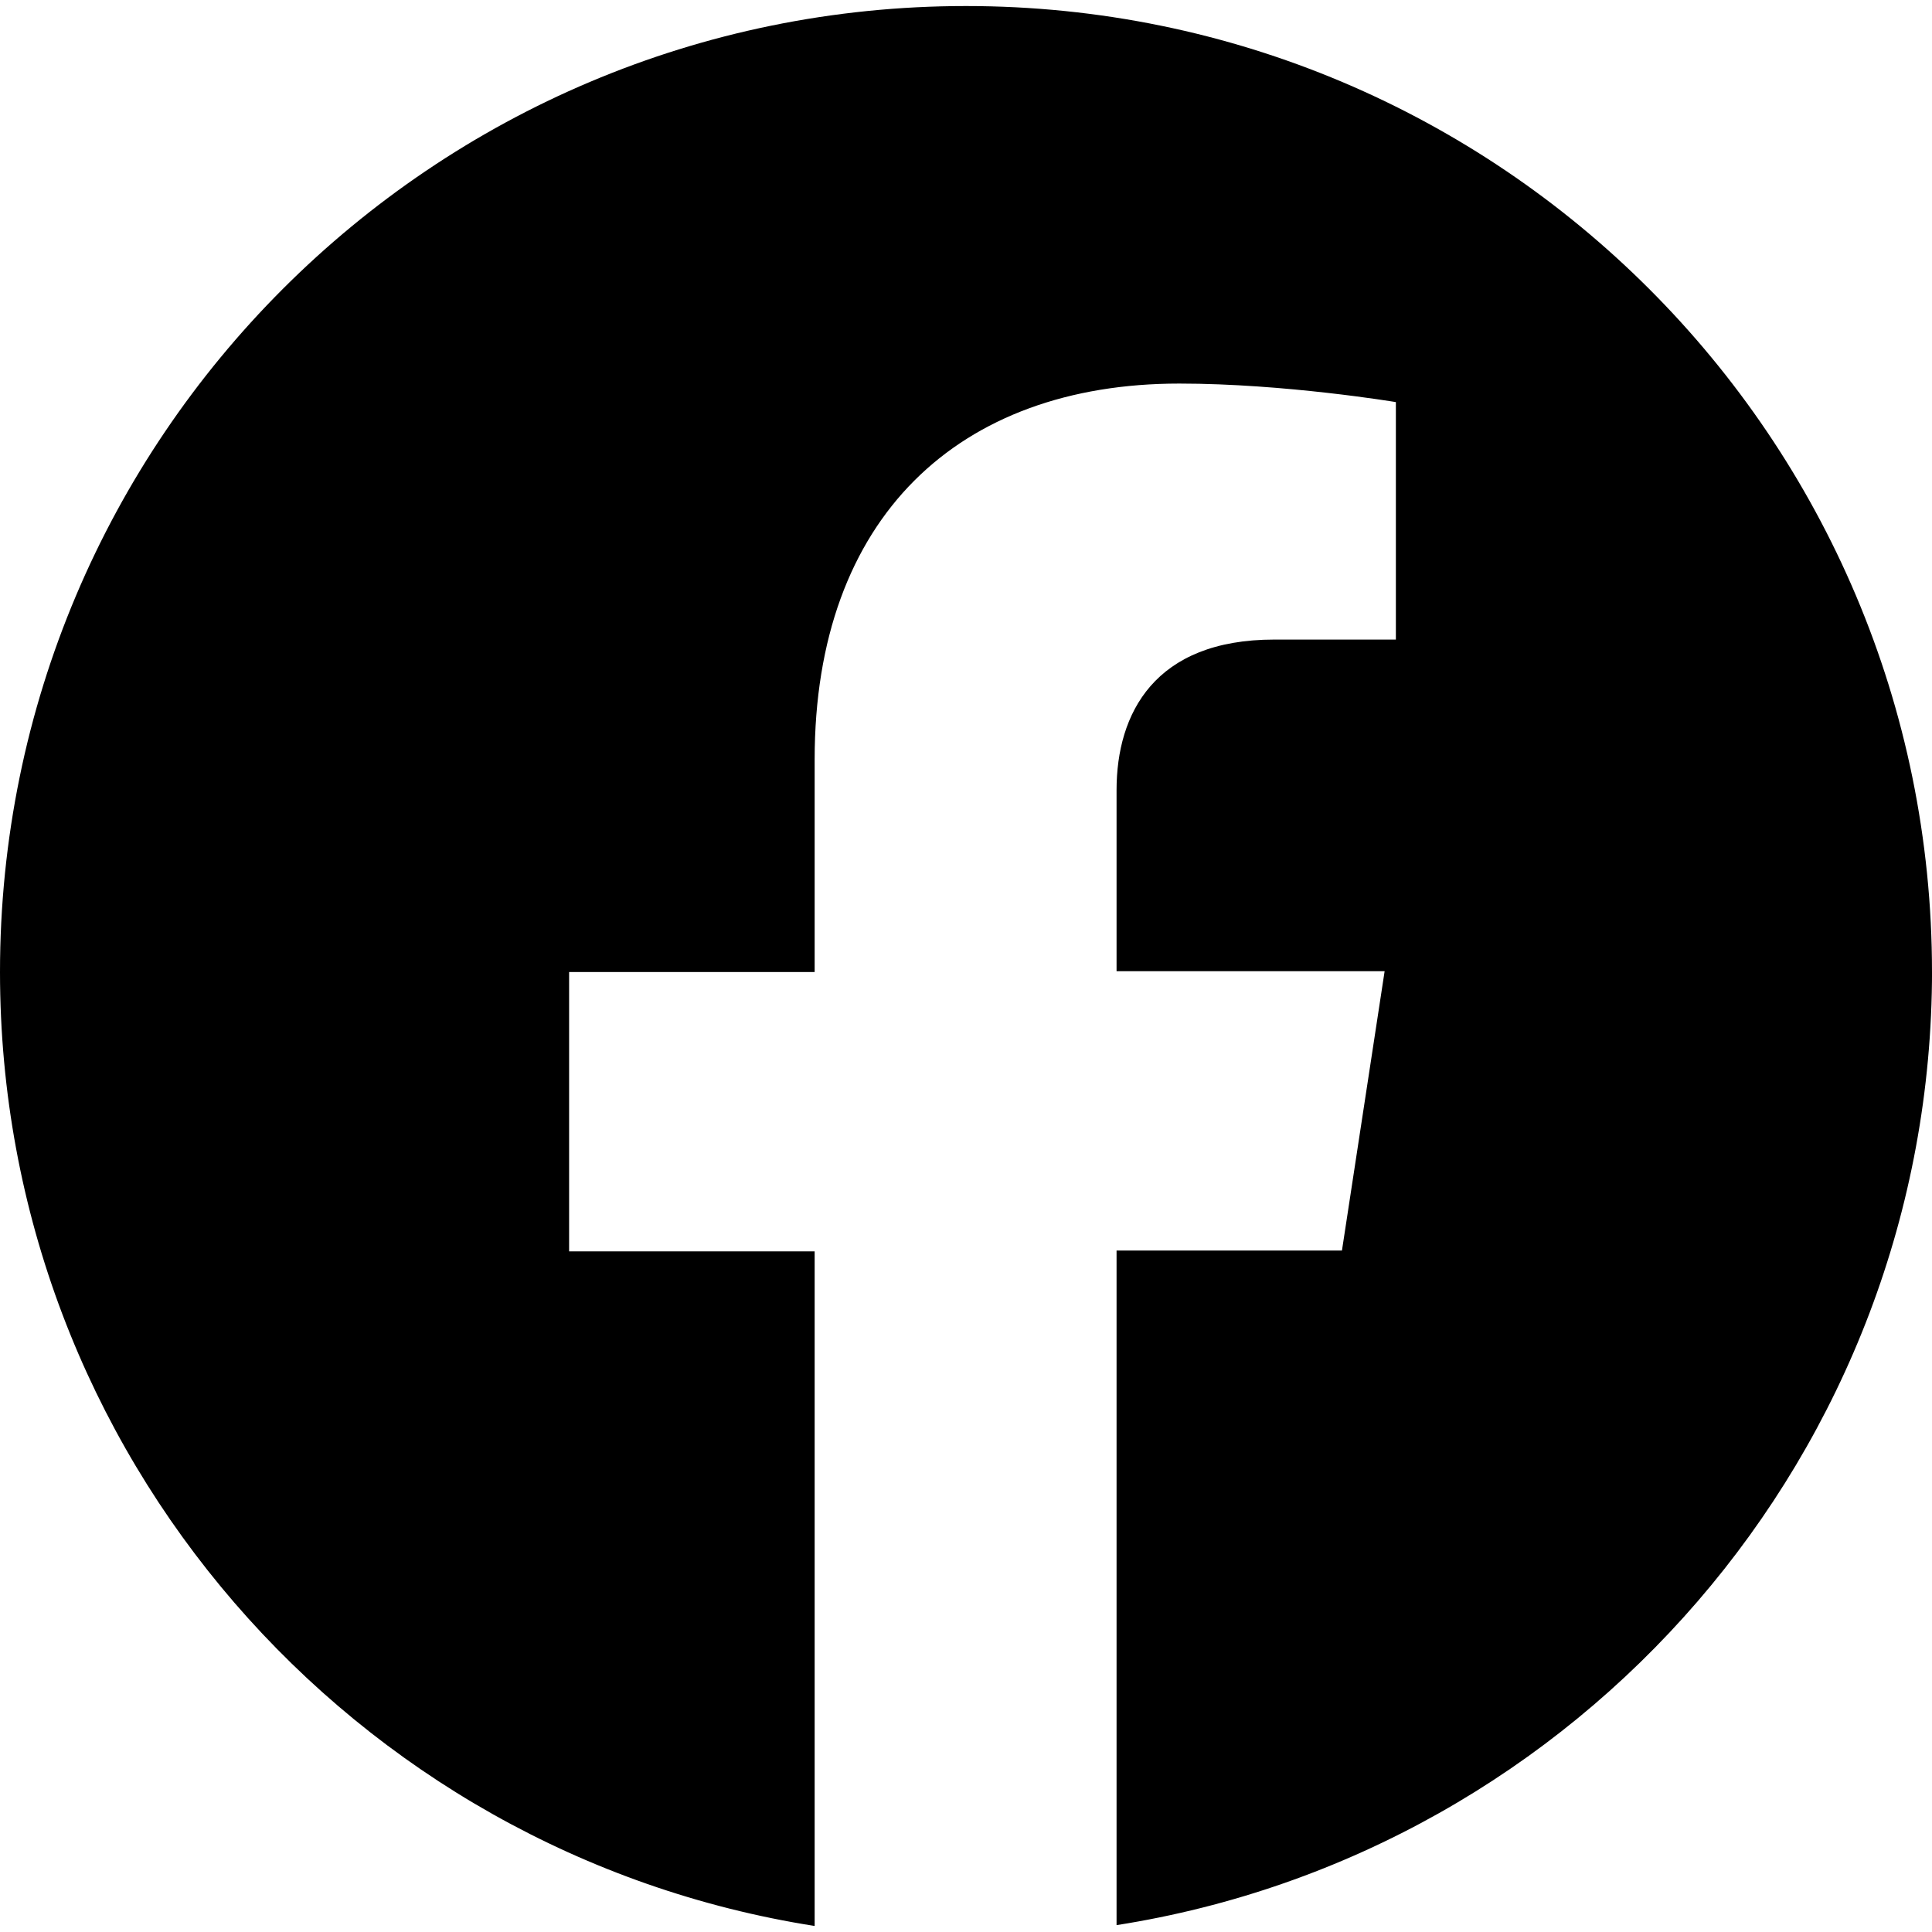
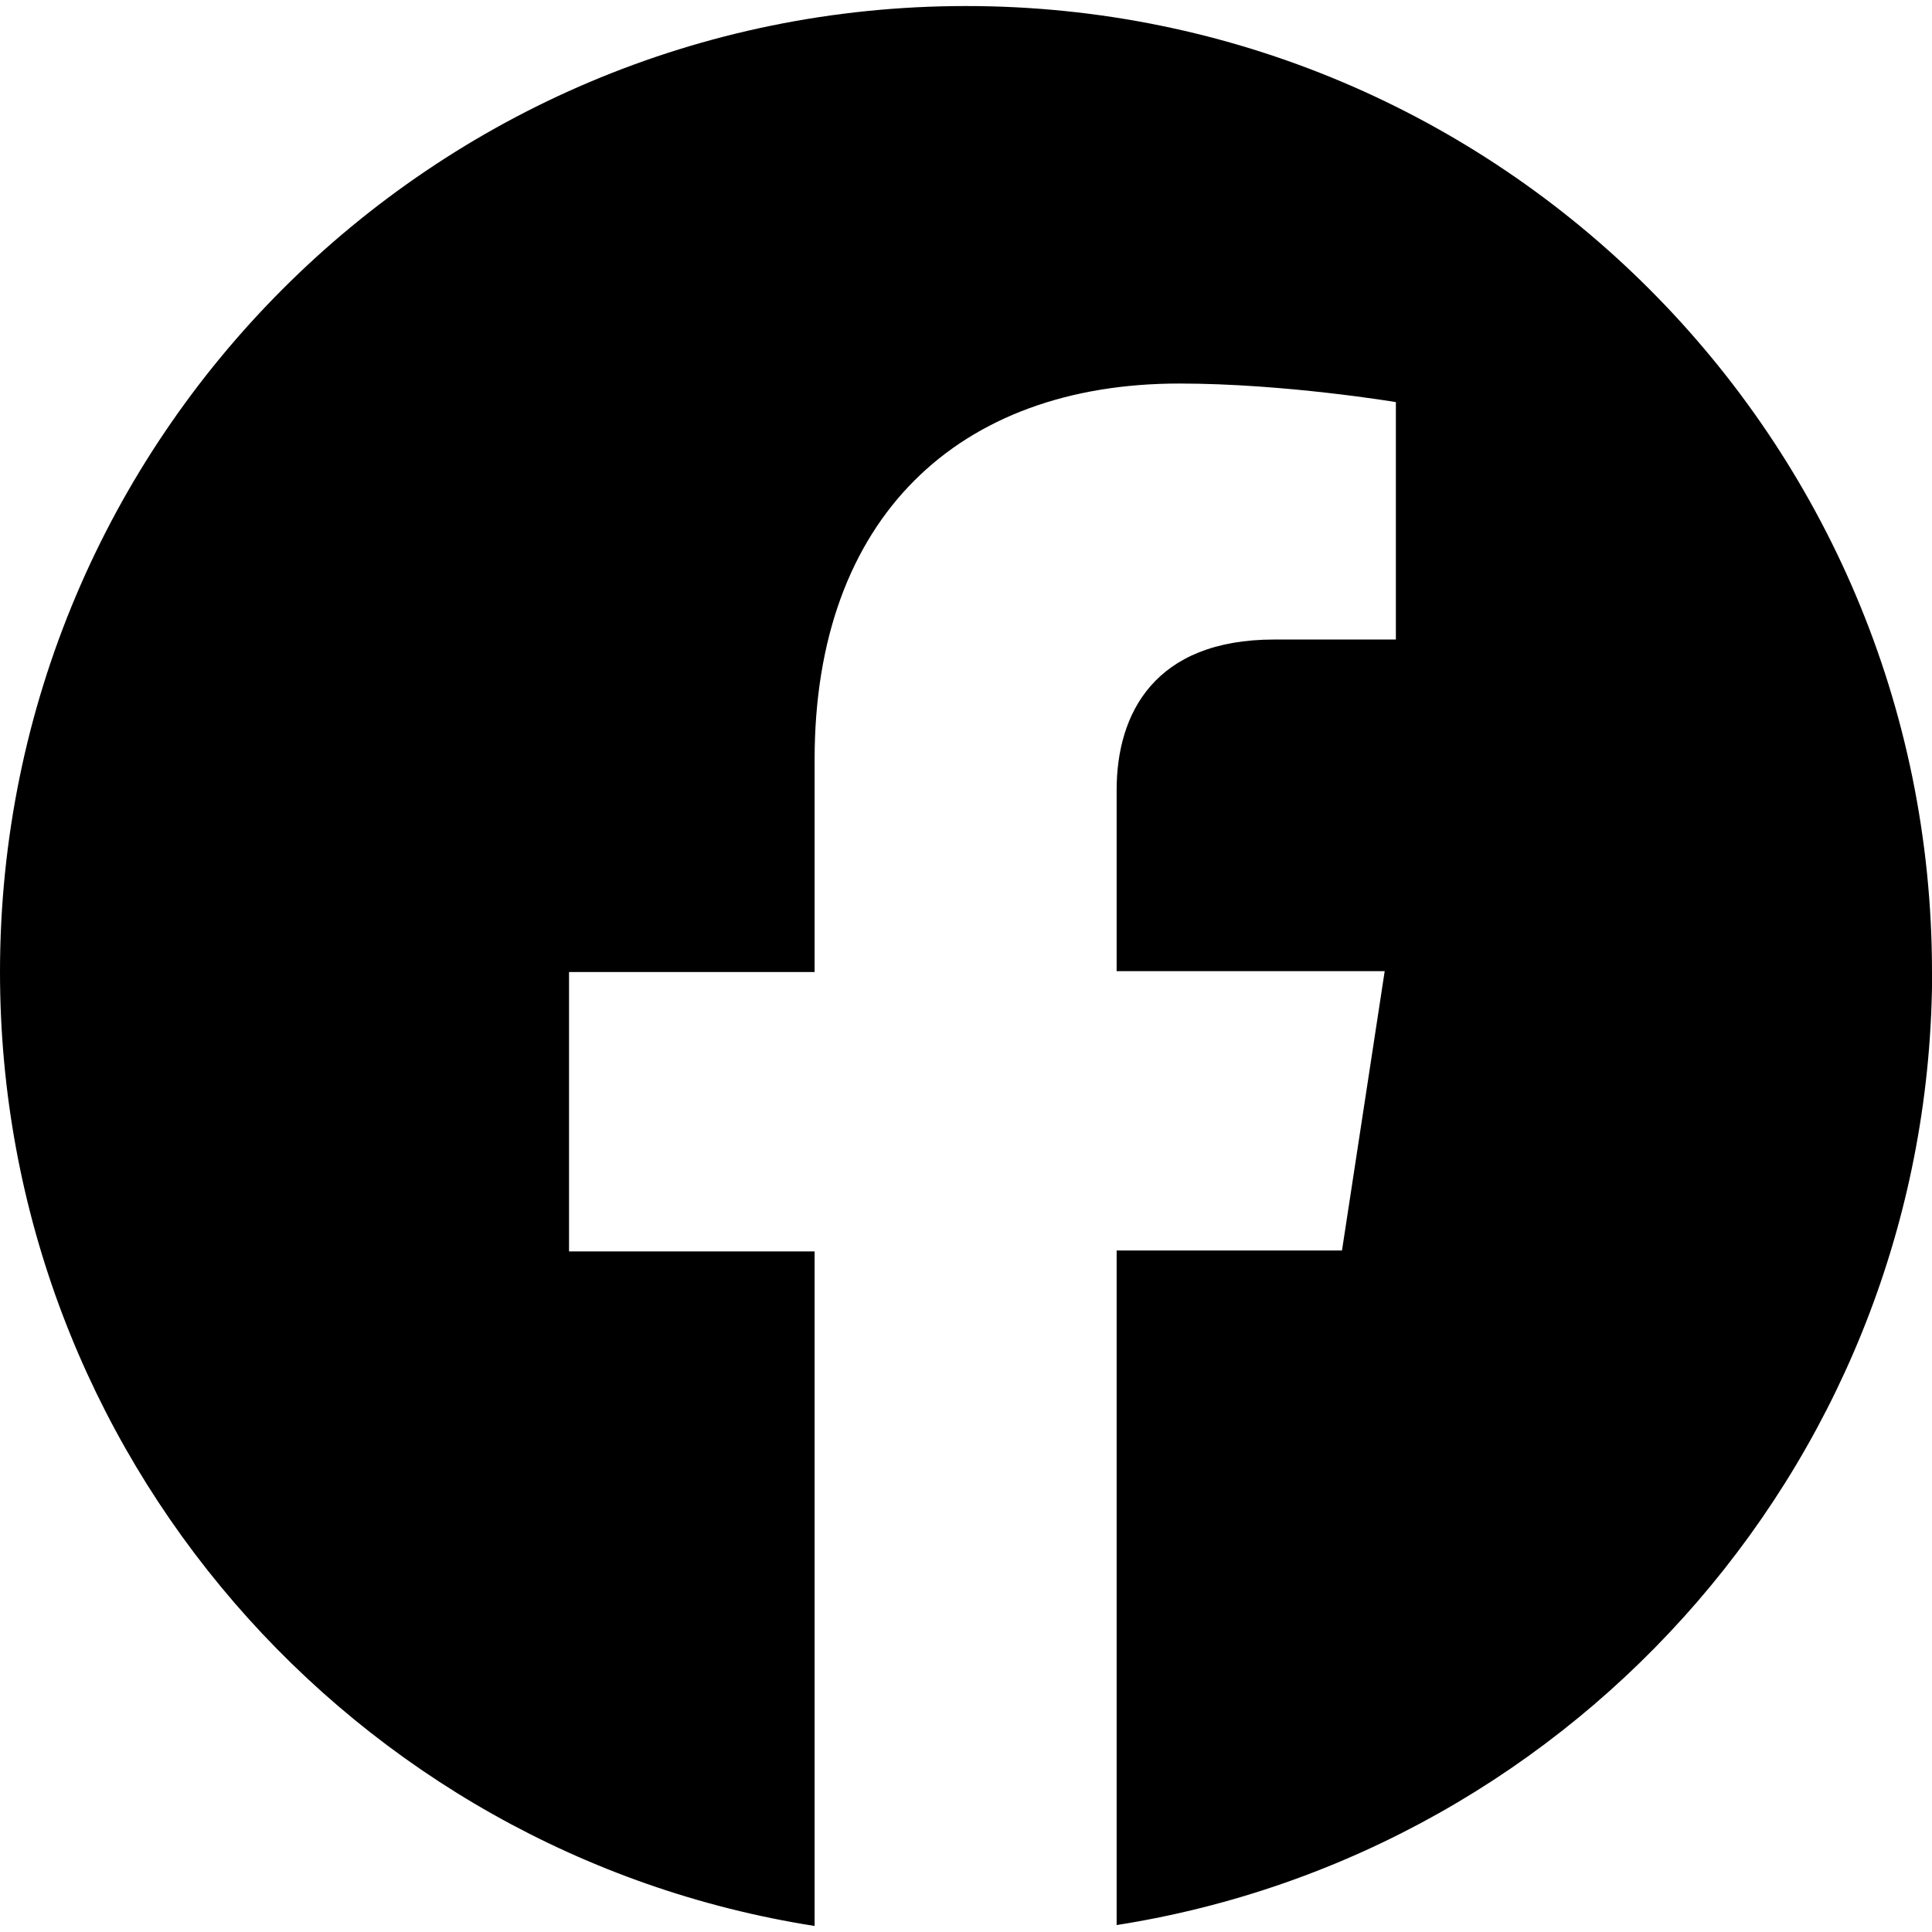
- <svg xmlns="http://www.w3.org/2000/svg" id="_レイヤー_1" viewBox="0 0 512 512">
-   <path d="M512,257.6C512,116.16,397.44,1.6,256,1.6S0,116.16,0,257.6c0,127.79,93.65,233.6,215.89,252.8v-178.77h-65.07v-74.03h65.07v-56.32c0-64.21,38.19-99.63,96.64-99.63,27.95,0,57.39,4.91,57.39,4.91v62.93h-32.21c-31.79,0-41.81,19.63-41.81,39.89v48h71.04l-11.31,74.03h-59.73v178.77c122.45-19.2,216.11-125.23,216.11-253.01h0v.43Z" />
+ <svg xmlns="http://www.w3.org/2000/svg" id="_レイヤー_1" viewBox="0 0 128 128">
+   <path d="M128,64.4C128,29.04,99.36.4,64,.4S0,29.04,0,64.4C0,96.35,23.41,122.8,53.97,127.6v-44.69h-16.27v-18.51h16.27v-14.08c0-16.05,9.55-24.91,24.16-24.91,6.99,0,14.35,1.23,14.35,1.23v15.73h-8.05c-7.95,0-10.45,4.91-10.45,9.97v12h17.76l-2.83,18.51h-14.93v44.69c30.61-4.8,54.03-31.31,54.03-63.25h0v.11Z" />
</svg>
